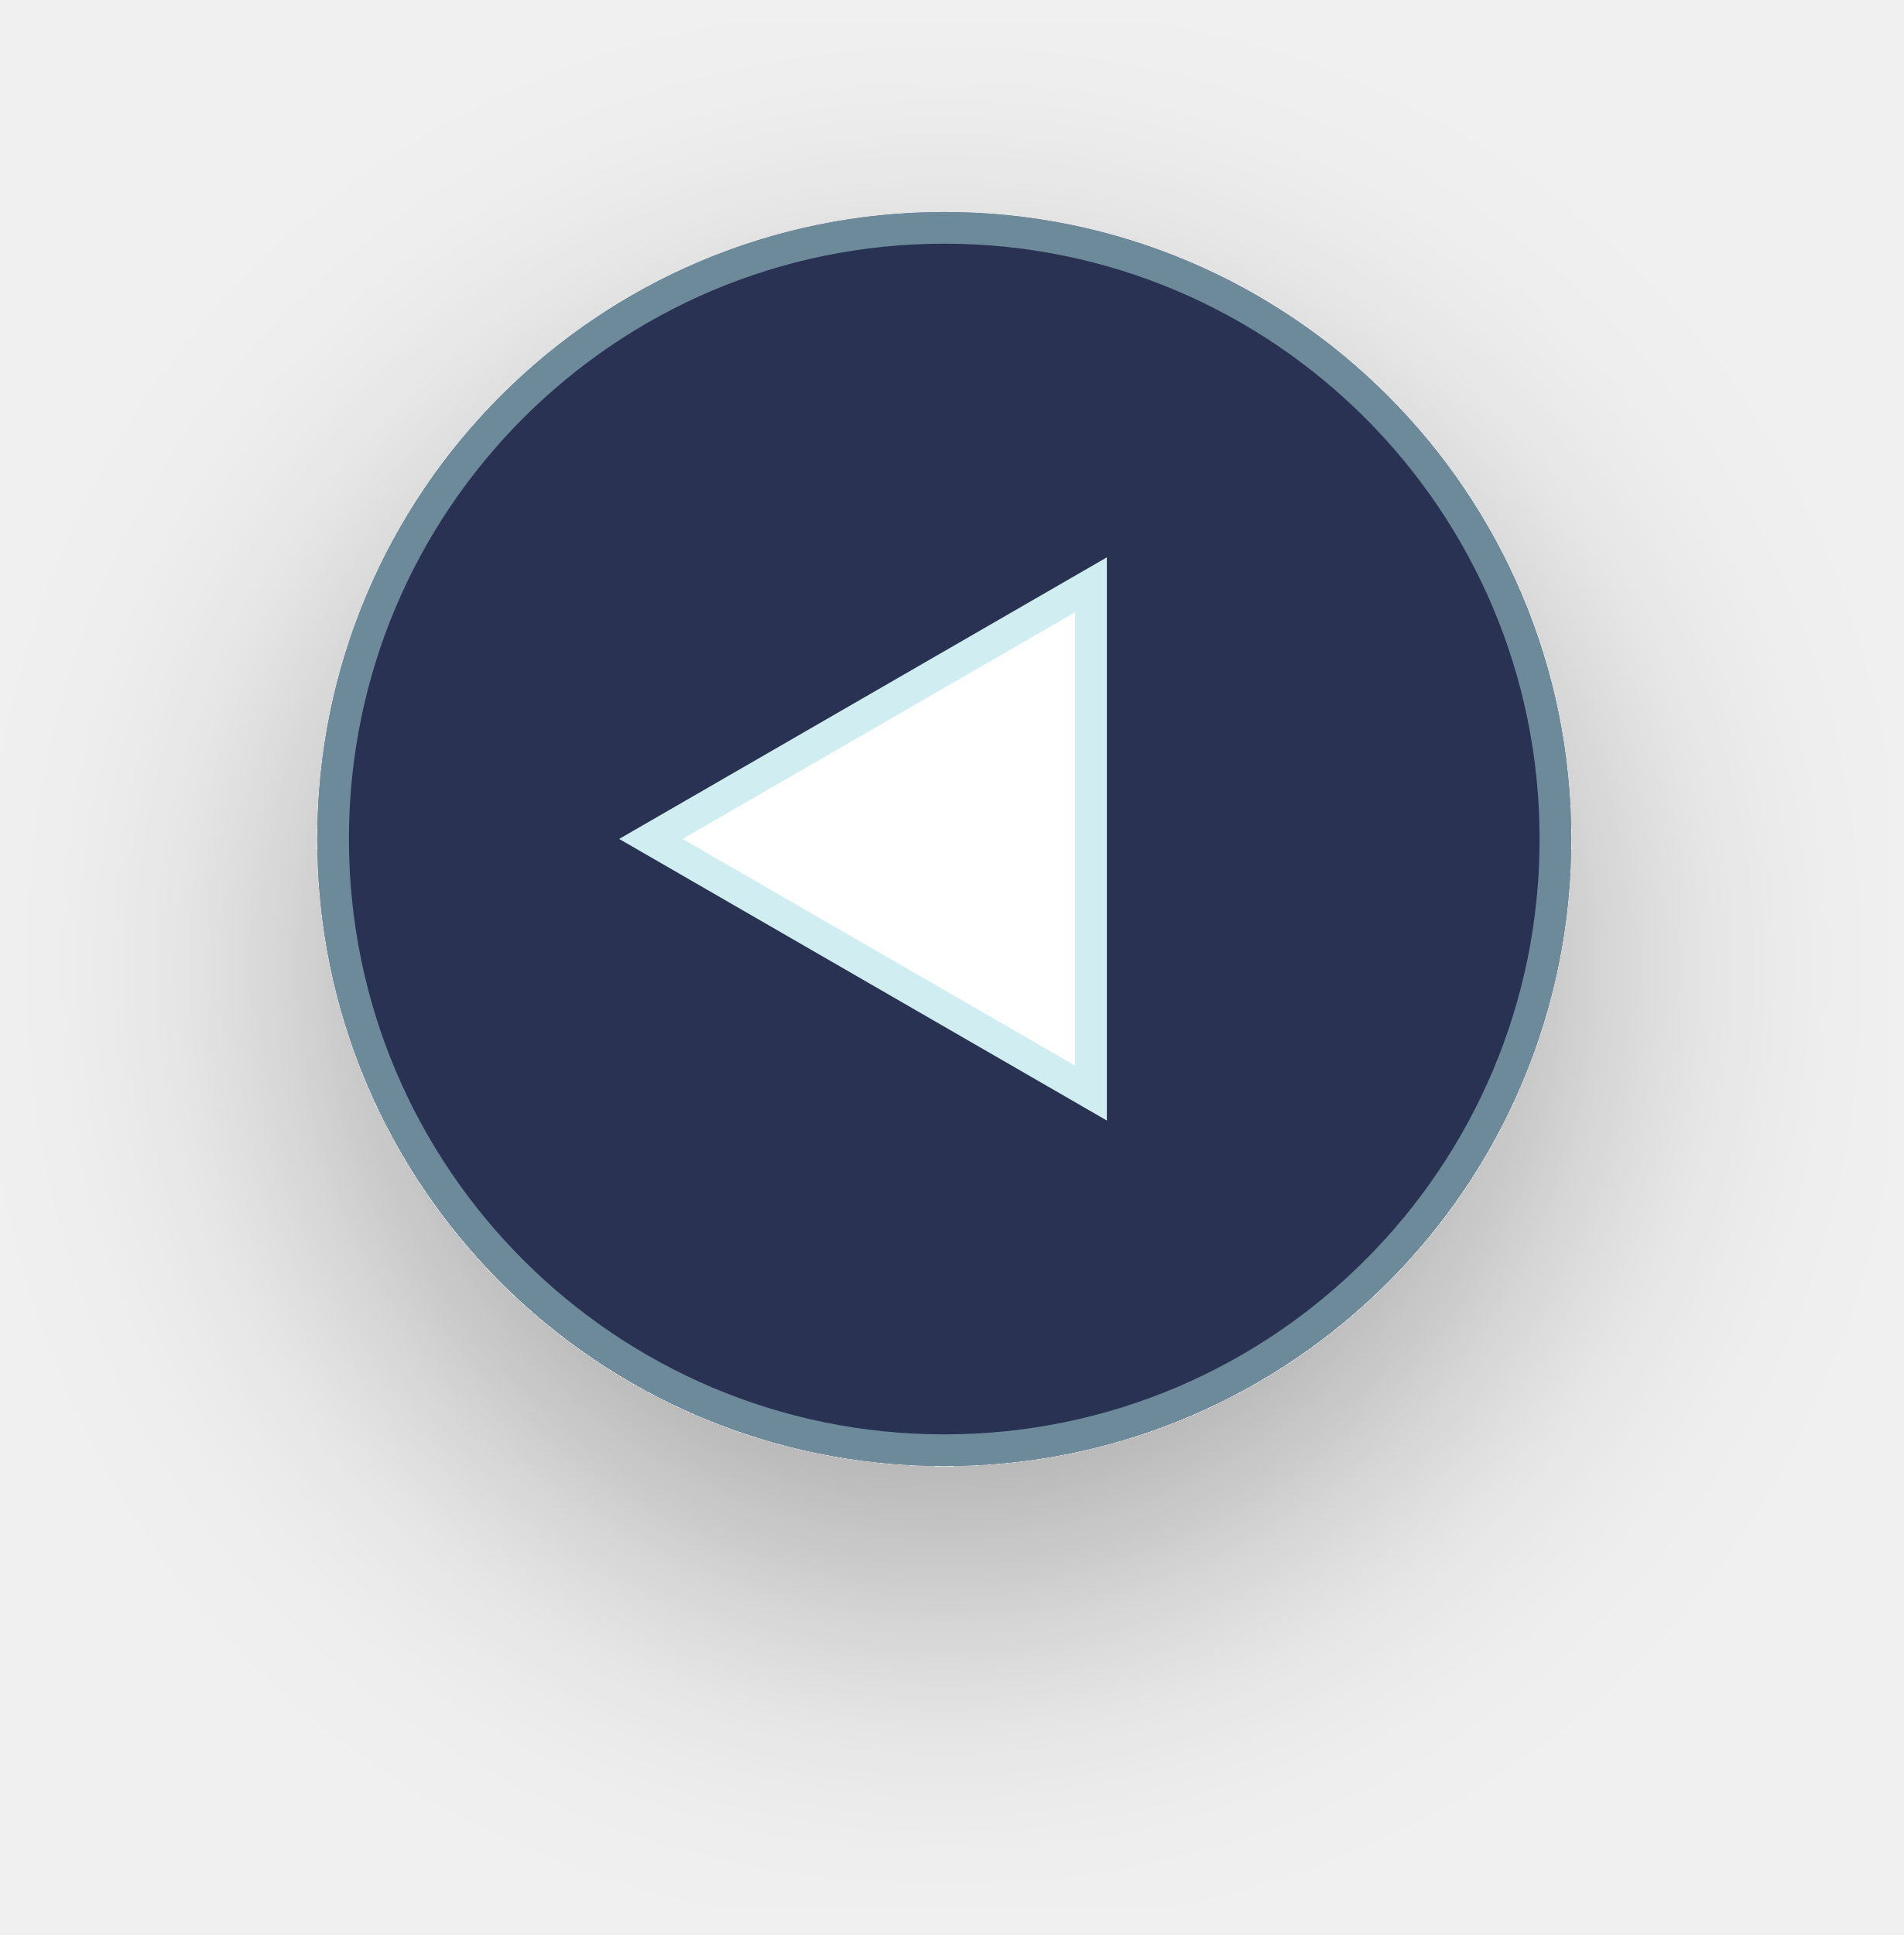
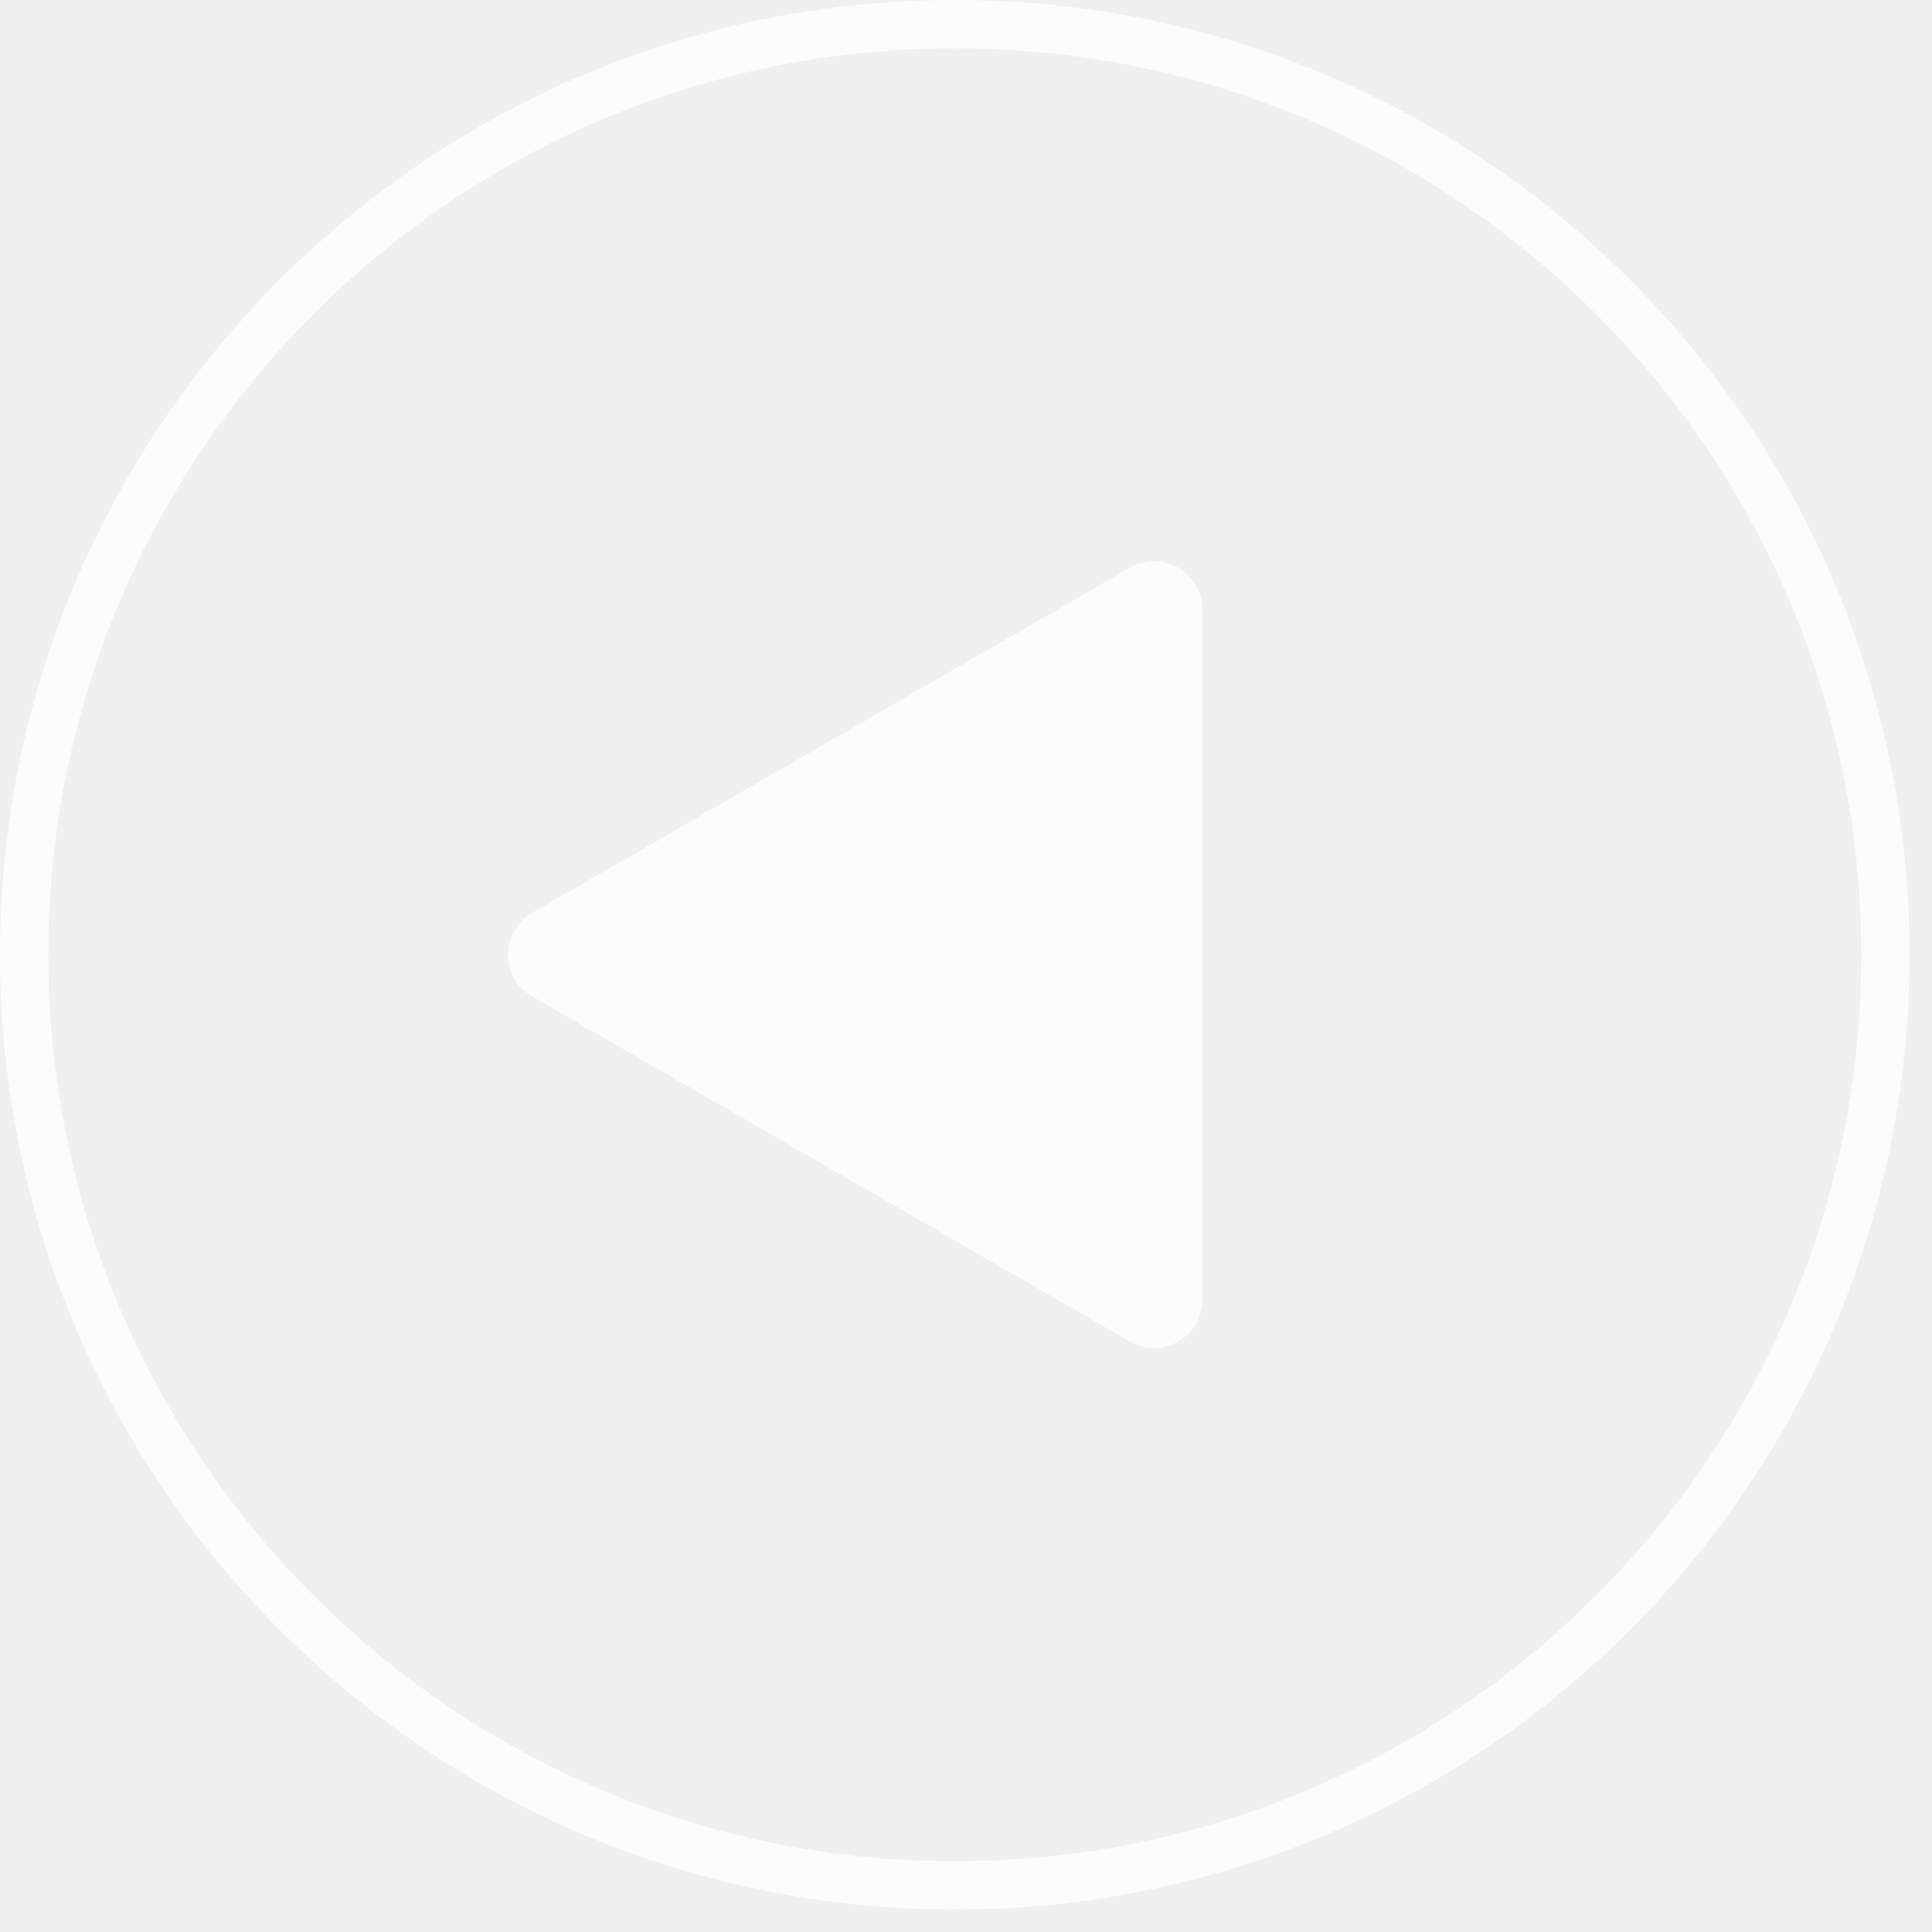
- <svg xmlns="http://www.w3.org/2000/svg" width="60" height="61" viewBox="0 0 60 61" fill="none">
-   <g filter="url(#filter0_d_691_7053)">
-     <circle cx="29.768" cy="26.45" r="19.768" fill="#293252" />
-     <circle cx="29.768" cy="26.45" r="19.268" stroke="#B3E3E3" stroke-opacity="0.5" />
-     <path d="M34.394 34.458L20.519 26.447L34.394 18.436L34.394 34.458Z" fill="white" stroke="#D0EEF2" />
-   </g>
-   <defs>
-     <filter id="filter0_d_691_7053" x="0" y="0.682" width="59.536" height="59.537" filterUnits="userSpaceOnUse" color-interpolation-filters="sRGB">
-       <feFlood flood-opacity="0" result="BackgroundImageFix" />
-       <feColorMatrix in="SourceAlpha" type="matrix" values="0 0 0 0 0 0 0 0 0 0 0 0 0 0 0 0 0 0 127 0" result="hardAlpha" />
-       <feOffset dy="4" />
-       <feGaussianBlur stdDeviation="5" />
-       <feComposite in2="hardAlpha" operator="out" />
-       <feColorMatrix type="matrix" values="0 0 0 0 0 0 0 0 0 0 0 0 0 0 0 0 0 0 0.3 0" />
-       <feBlend mode="normal" in2="BackgroundImageFix" result="effect1_dropShadow_691_7053" />
-       <feBlend mode="normal" in="SourceGraphic" in2="effect1_dropShadow_691_7053" result="shape" />
-     </filter>
-   </defs>
+ <svg xmlns="http://www.w3.org/2000/svg" width="40" height="40" viewBox="0 0 40 40" fill="none">
+   <circle cx="19.768" cy="19.768" r="19.268" stroke="white" stroke-opacity="0.8" />
+   <path d="M11.019 20.631C10.352 20.247 10.352 19.284 11.019 18.899L23.394 11.755C24.061 11.37 24.894 11.851 24.894 12.62L24.894 26.91C24.894 27.68 24.061 28.161 23.394 27.776L11.019 20.631Z" fill="white" fill-opacity="0.8" />
</svg>
